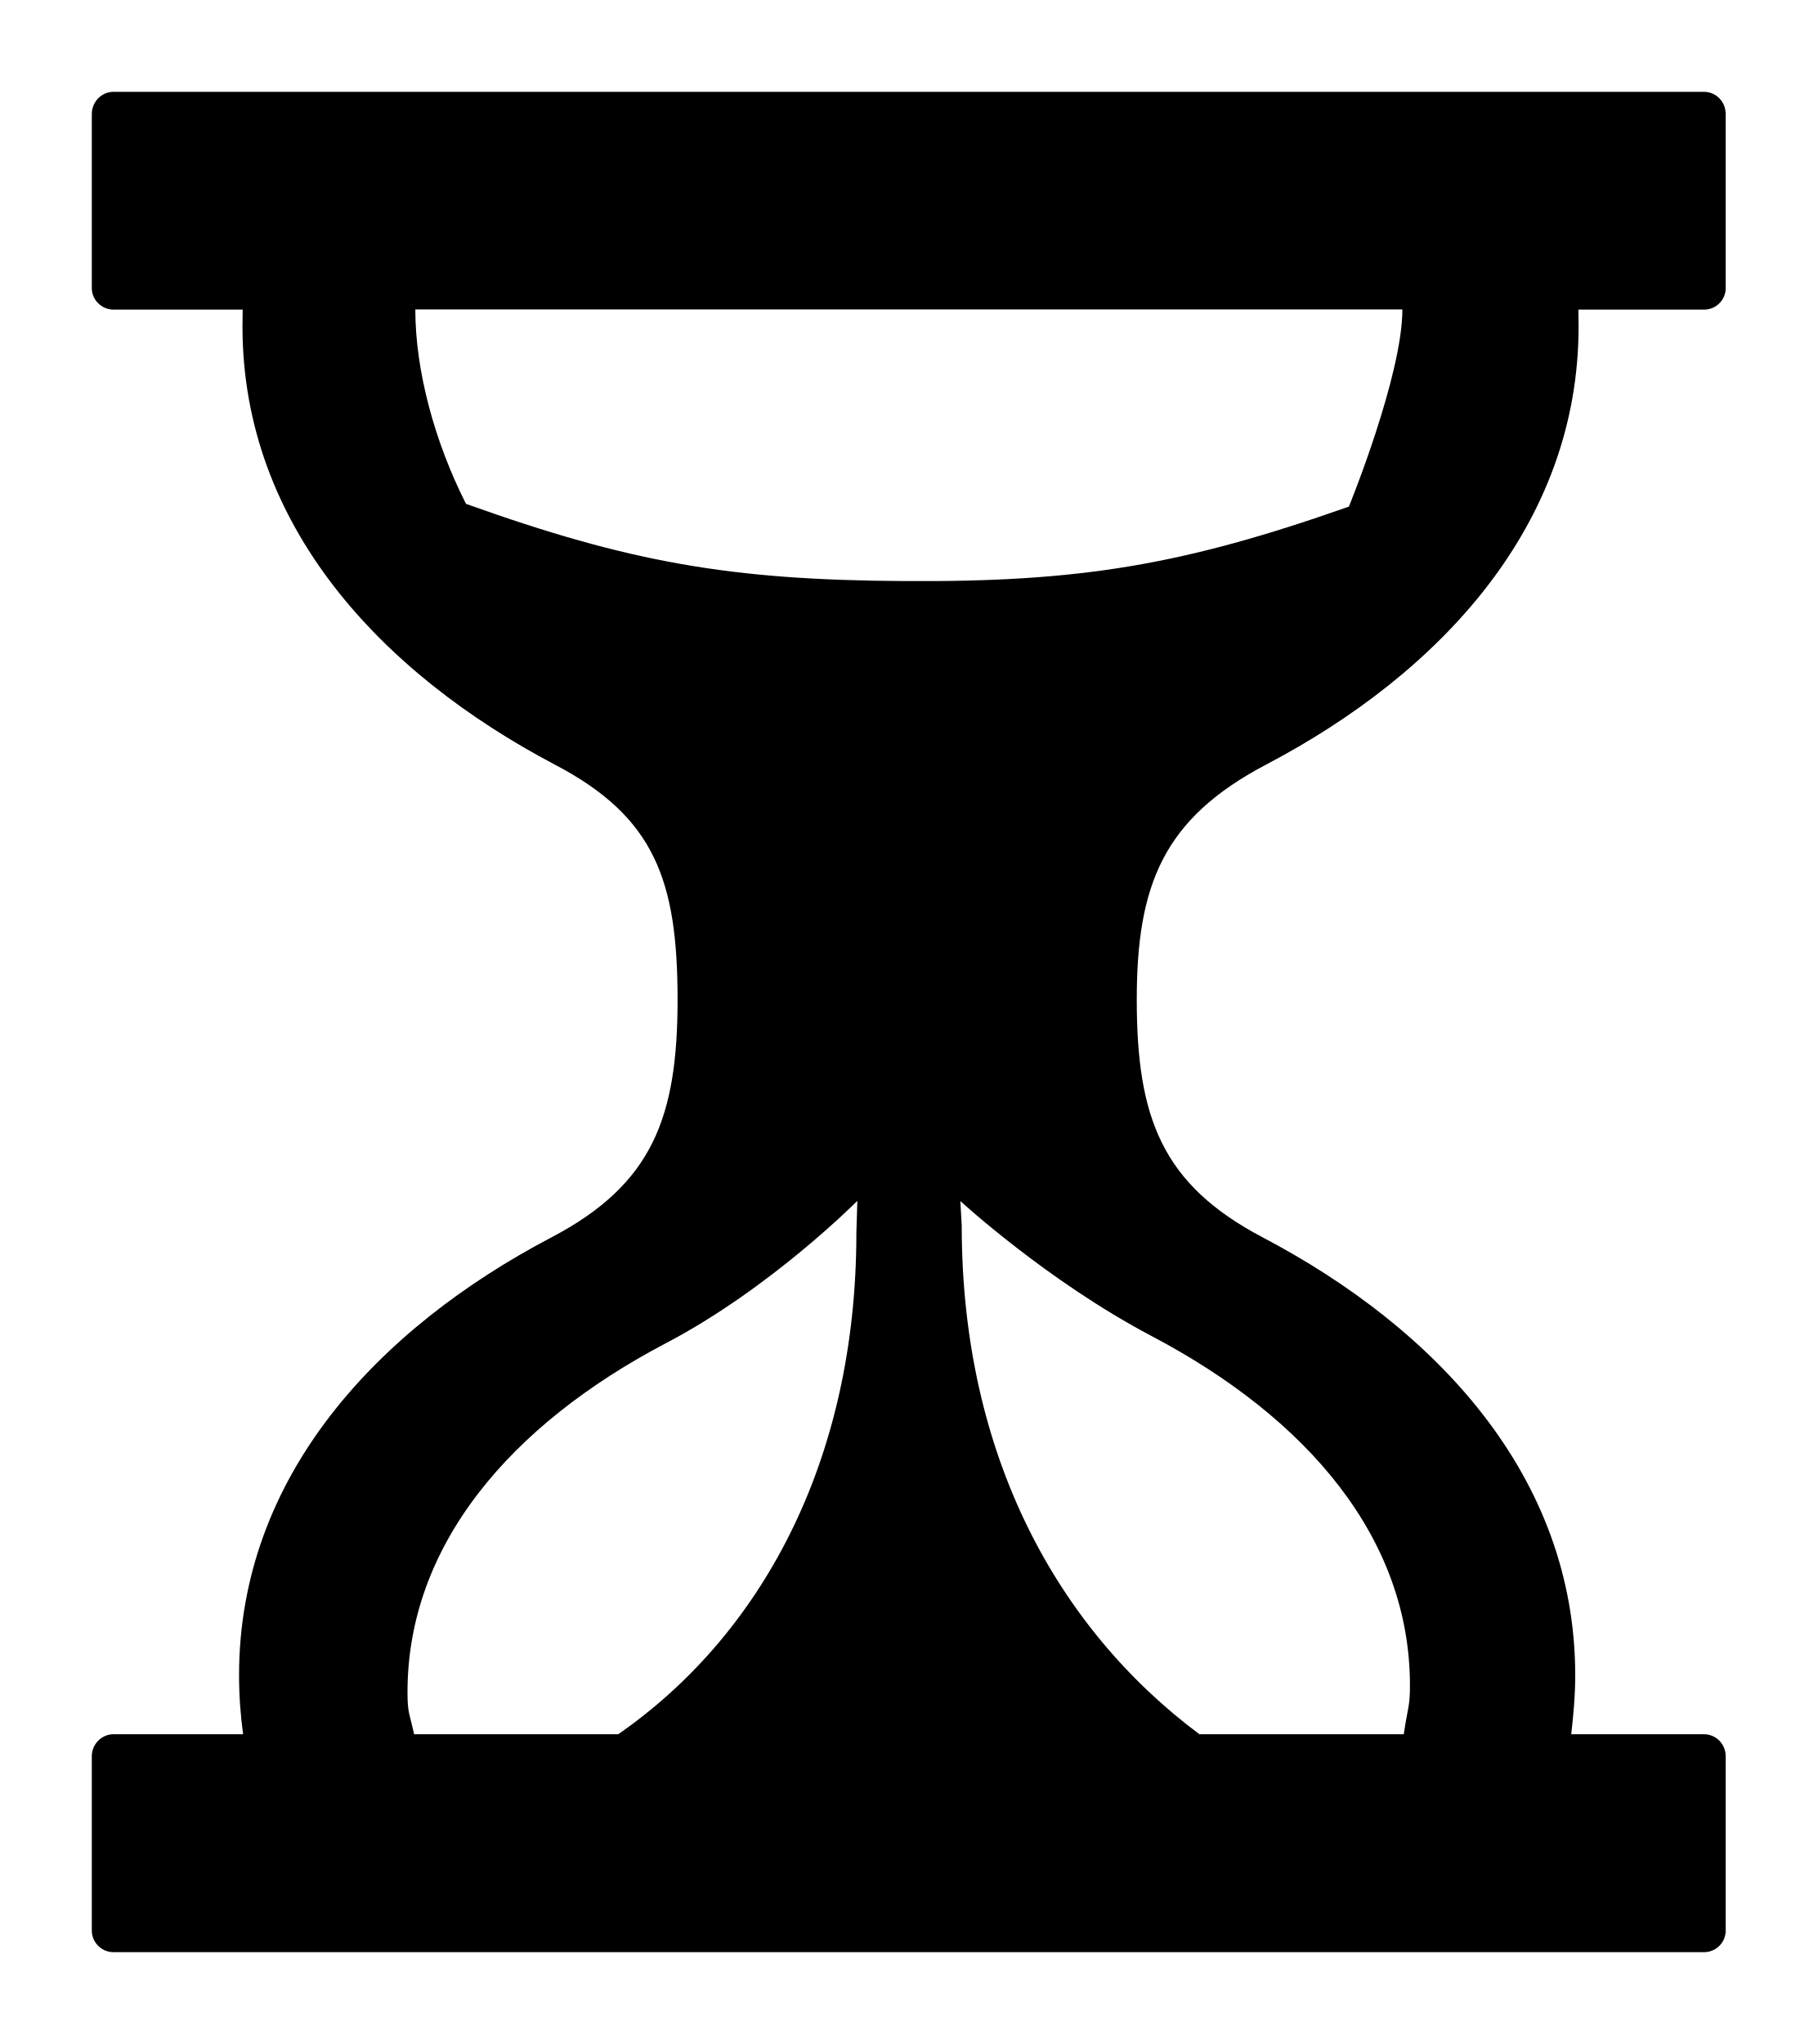
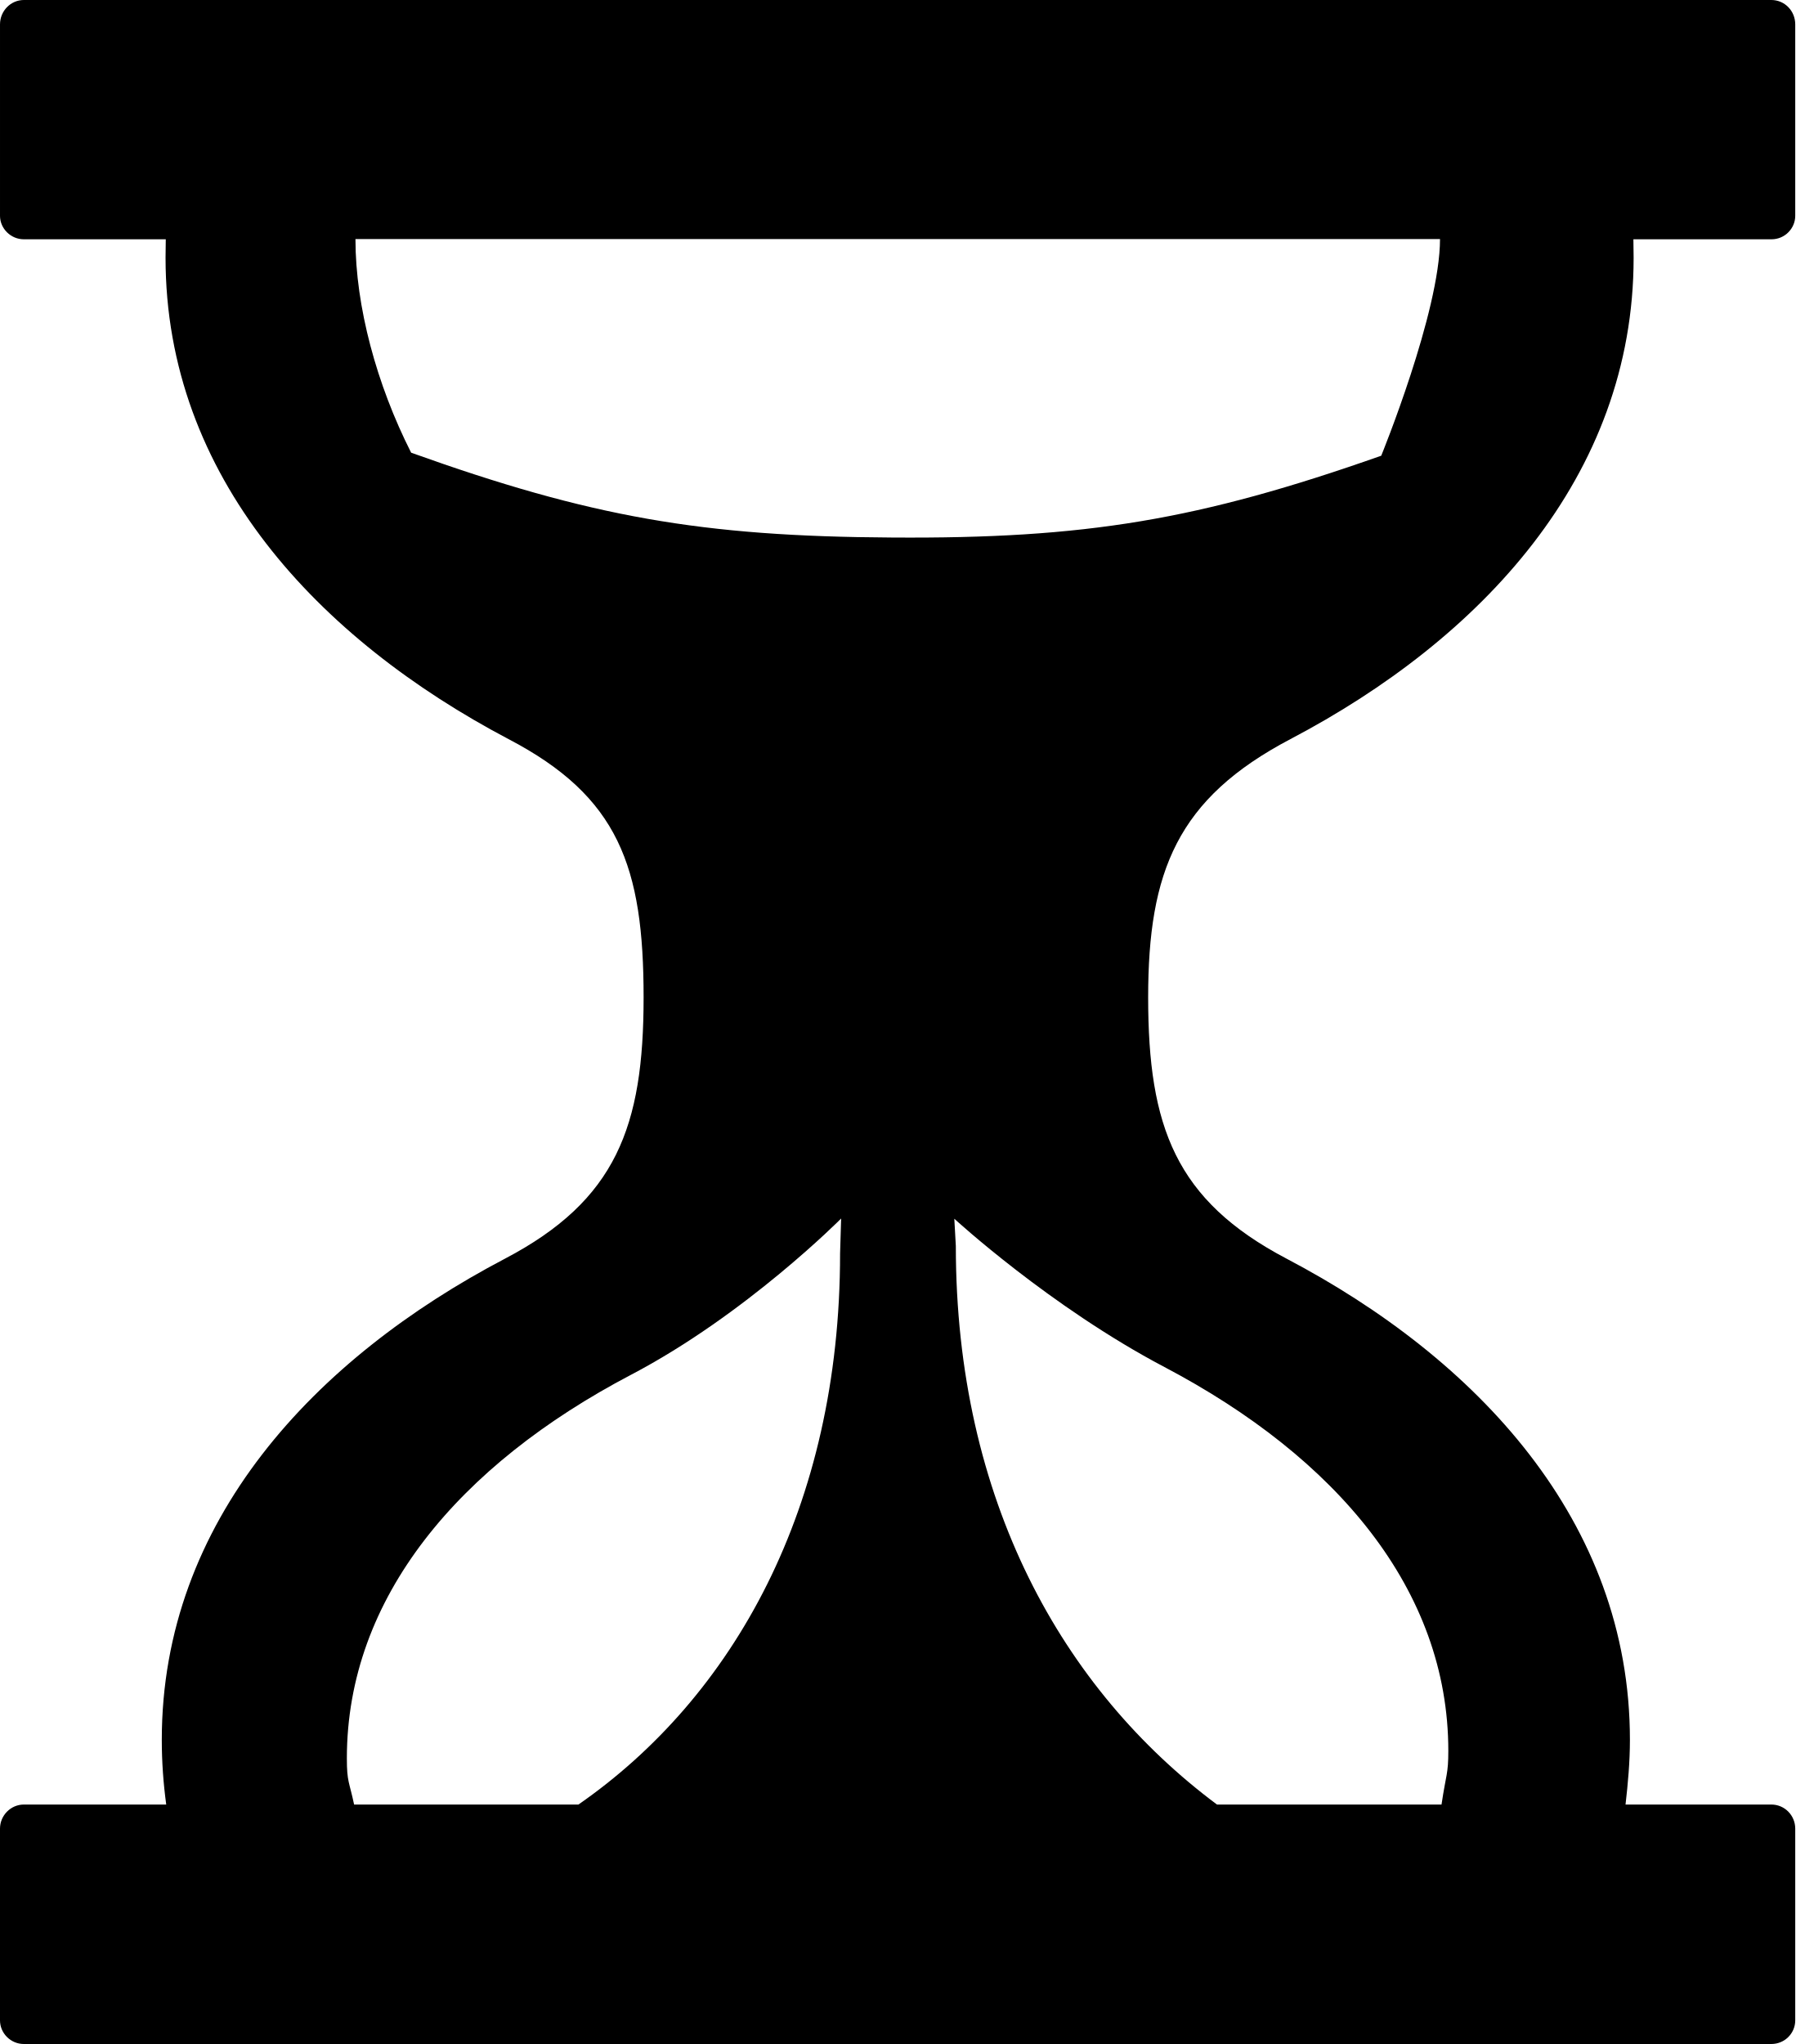
- <svg xmlns="http://www.w3.org/2000/svg" version="1.1" width="600" height="674.65">
-   <path d="m 445.303,167.212 c -54.815,19.312 -88.868,24.979 -146.989,24.574 -57.177,-0.32 -90.589,-6.19 -144.476,-25.485 -10.339,-20.425 -16.731,-43.886 -16.731,-64.176 l 325.856,0 c 0,21.876 -17.659,65.087 -17.659,65.087 m -65.154,273.756 c 51.712,27.205 85.309,66.942 85.309,115.298 0,7.118 -0.657,6.848 -2.041,16.141 l -67.465,0 C 349.57,537.814 317.49,480.891 317.49,404.604 l -0.455,-8.18 c 0,0 28.723,26.429 63.114,44.544 M 282.713,406.898 c 0,76.303 -32.164,133.294 -78.614,165.509 l -67.398,0 c -1.45,-6.915 -2.176,-6.662 -2.176,-13.898 0,-48.305 33.733,-88.092 85.326,-115.18 34.593,-18.114 63.181,-46.973 63.181,-46.973 l -0.321,10.541 z m 286.979,-311.756 0,-57.514 c 0,-4.031 -3.154,-7.32 -7.185,-7.32 l -525.03,0 c -3.947,0 -7.168,3.289 -7.168,7.32 l 0,57.514 c 0,3.812 3.221,7.05 7.168,7.05 l 42.638,0 -0.067,5.532 c 0,65.88 46.045,114.572 103.036,144.611 33.075,17.271 40.597,38.286 40.597,77.618 0,38.809 -8.248,60.938 -41.643,78.462 -57.126,29.971 -103.12,78.732 -103.12,144.544 0,6.73 0.472,13.054 1.332,19.447 l -42.773,0 c -3.947,0 -7.168,3.289 -7.168,7.236 l 0,57.598 c 0,3.879 3.221,7.101 7.168,7.101 l 525.03,0 c 4.031,0 7.185,-3.221 7.185,-7.101 l 0,-57.598 c 0,-3.947 -3.154,-7.236 -7.185,-7.236 l -43.802,0 c 0.725,-6.392 1.316,-12.717 1.316,-19.447 0,-65.812 -46.129,-114.572 -103.171,-144.544 -33.345,-17.524 -41.575,-39.653 -41.575,-78.462 0,-37.882 8.754,-59.757 42.756,-77.618 57.059,-29.971 103.103,-78.732 103.103,-144.611 l -0.068,-5.532 41.508,0 c 3.964,0 7.118,-3.238 7.118,-7.05" />
+ <svg xmlns="http://www.w3.org/2000/svg" version="1.1" width="539.383" height="614.033" id="svg1">
+   <defs id="defs1" />
+   <path d="m 414.994,136.903 c -54.815,19.312 -88.868,24.979 -146.989,24.574 -57.177,-0.32 -90.589,-6.19 -144.476,-25.485 C 113.189,115.568 106.797,92.107 106.797,71.816 h 325.856 c 0,21.876 -17.659,65.087 -17.659,65.087 m -65.154,273.756 c 51.712,27.205 85.309,66.942 85.309,115.298 0,7.118 -0.657,6.848 -2.041,16.141 h -67.465 c -46.382,-34.593 -78.462,-91.516 -78.462,-167.802 l -0.455,-8.18 c 0,0 28.723,26.429 63.114,44.544 m -97.436,-34.07 c 0,76.303 -32.164,133.294 -78.614,165.509 h -67.398 c -1.45,-6.915 -2.176,-6.662 -2.176,-13.898 0,-48.305 33.733,-88.092 85.326,-115.18 34.593,-18.114 63.181,-46.973 63.181,-46.973 l -0.321,10.541 z M 539.383,64.834 V 7.32 C 539.383,3.289 536.229,0 532.198,0 H 7.169 C 3.222,0 6.7e-4,3.289 6.7e-4,7.32 v 57.514 c 0,3.812 3.221,7.05 7.168,7.05 h 42.638 l -0.067,5.532 c 0,65.88 46.045,114.572 103.036,144.611 33.075,17.271 40.597,38.286 40.597,77.618 0,38.809 -8.248,60.938 -41.643,78.462 -57.126,29.971 -103.12,78.732 -103.12,144.544 0,6.73 0.472,13.054 1.332,19.447 H 7.168 C 3.221,542.098 0,545.387 0,549.334 v 57.598 c 0,3.879 3.221,7.101 7.168,7.101 H 532.198 c 4.031,0 7.185,-3.221 7.185,-7.101 v -57.598 c 0,-3.947 -3.154,-7.236 -7.185,-7.236 h -43.802 c 0.725,-6.392 1.316,-12.717 1.316,-19.447 0,-65.812 -46.129,-114.572 -103.171,-144.544 -33.345,-17.524 -41.575,-39.653 -41.575,-78.462 0,-37.882 8.754,-59.757 42.756,-77.618 57.059,-29.971 103.103,-78.732 103.103,-144.611 l -0.068,-5.532 h 41.508 c 3.964,0 7.118,-3.238 7.118,-7.05" id="path1" />
</svg>
